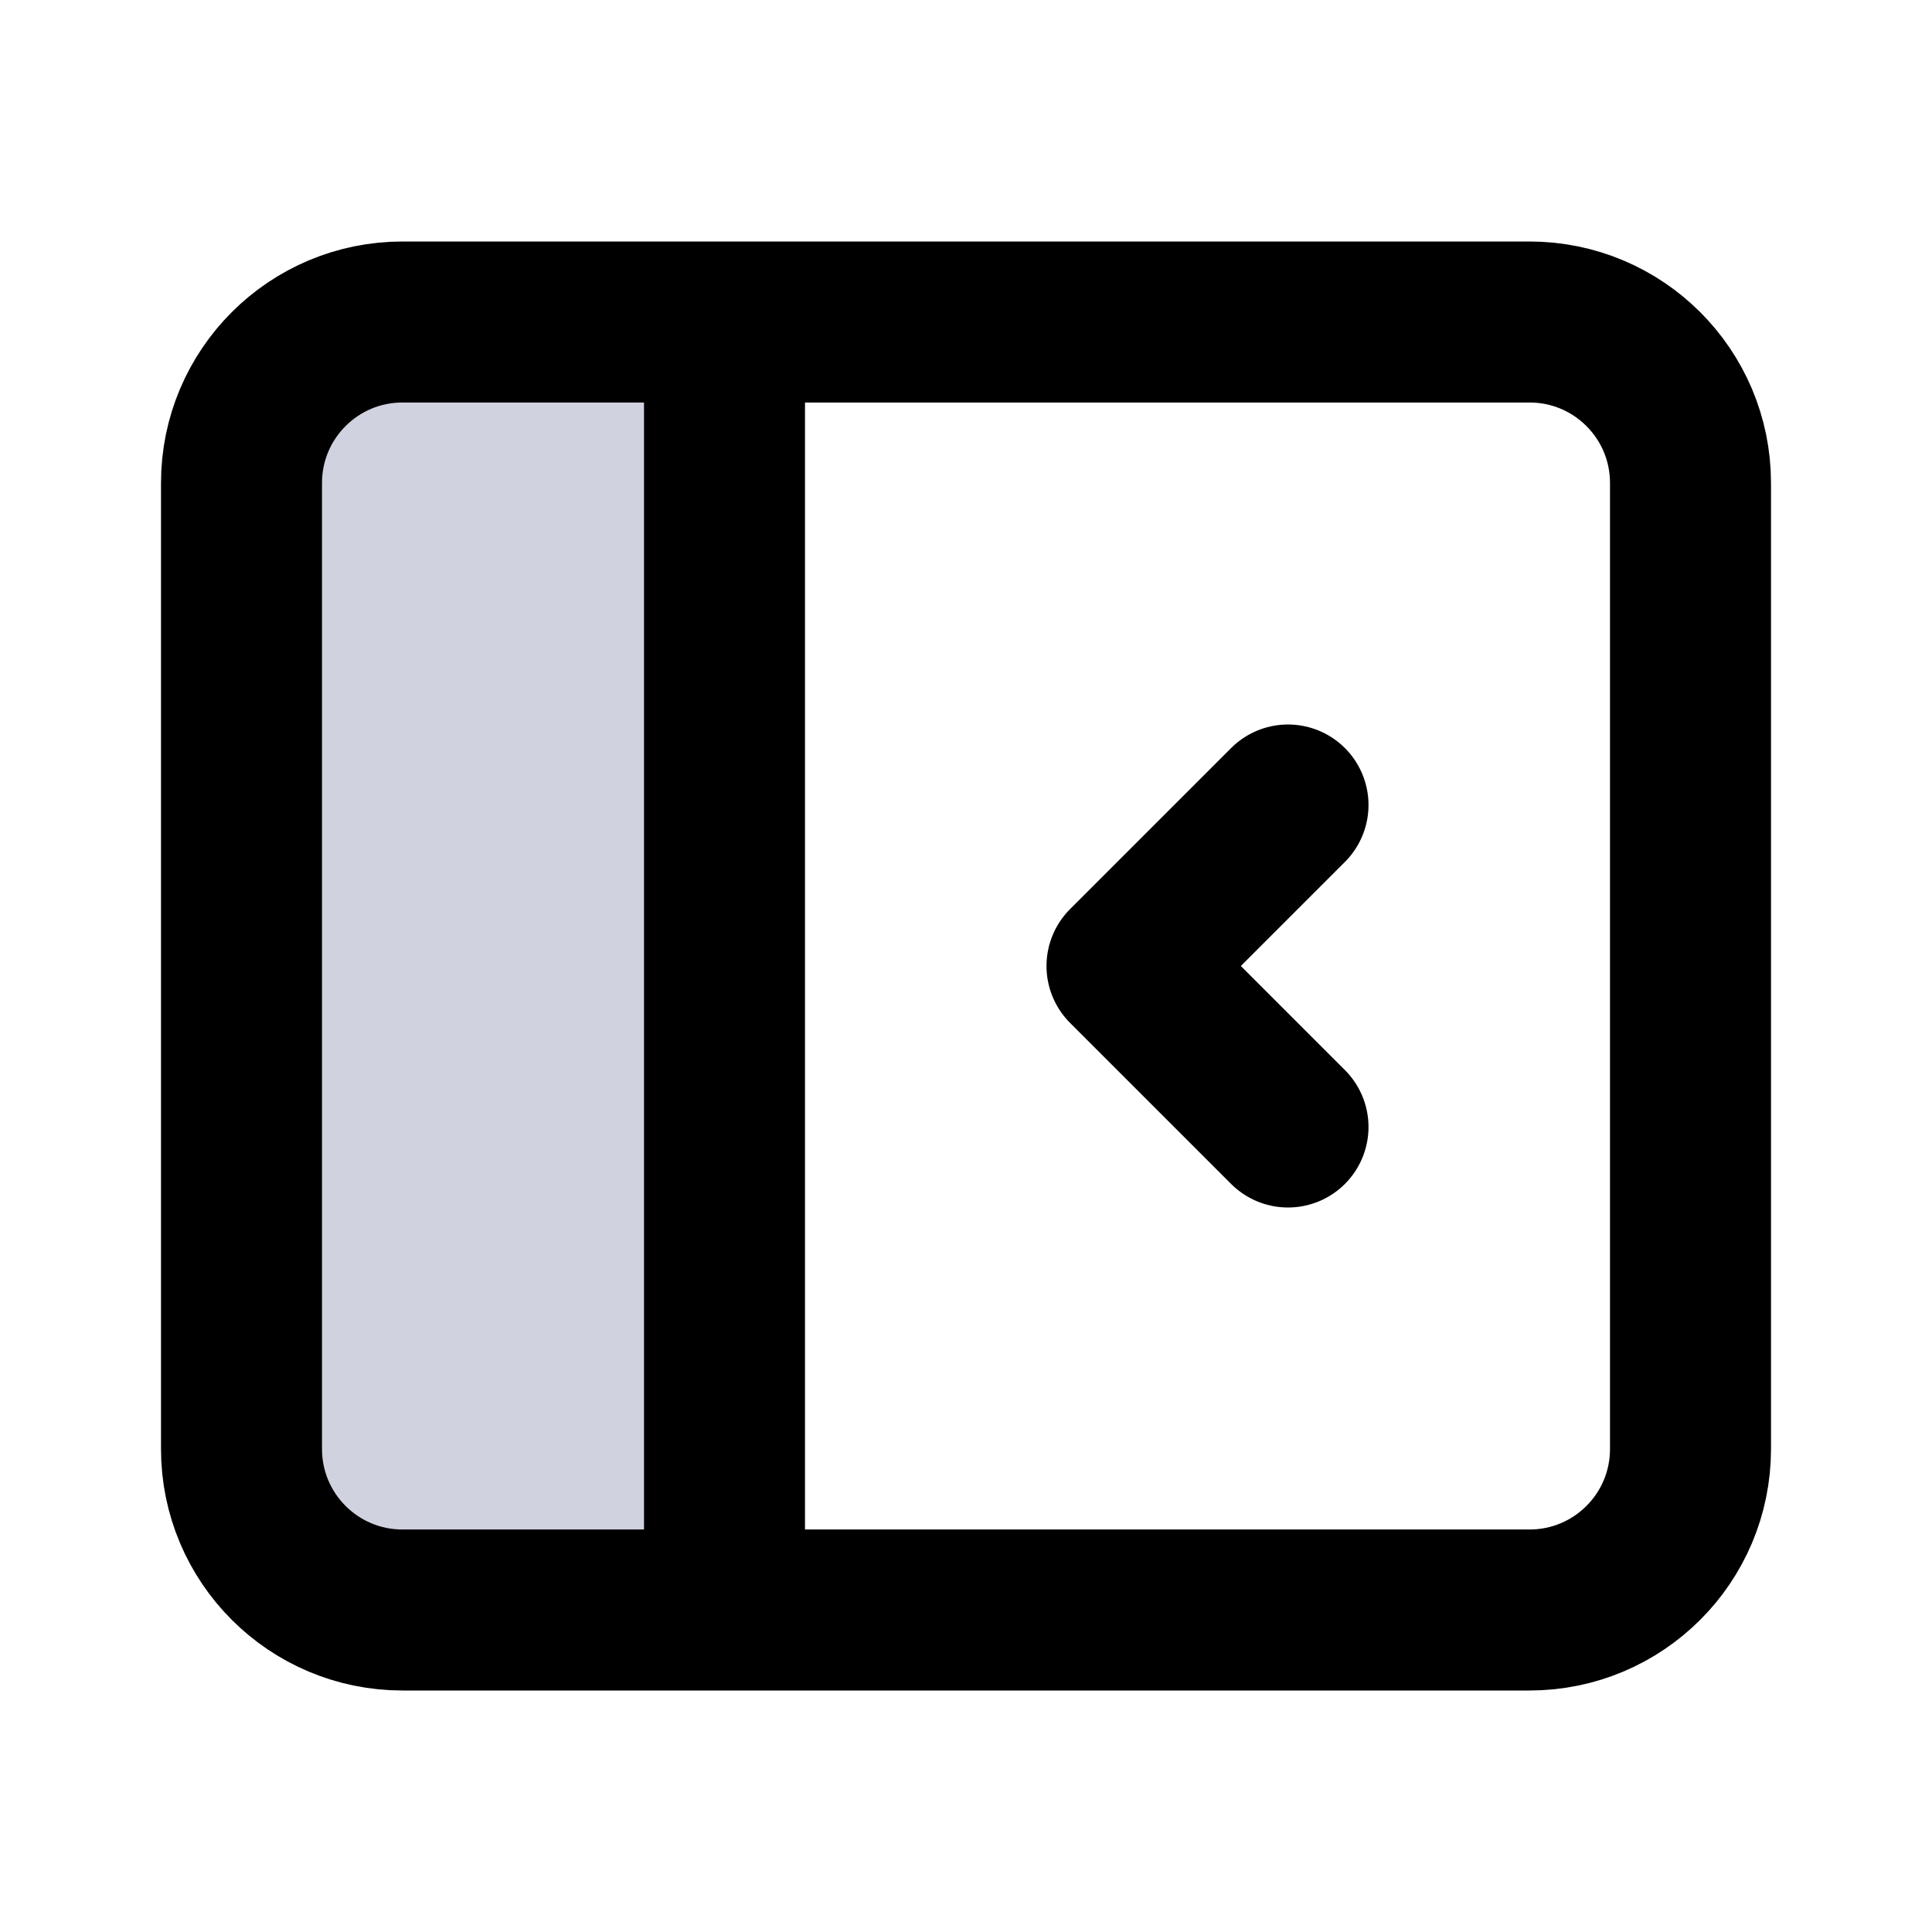
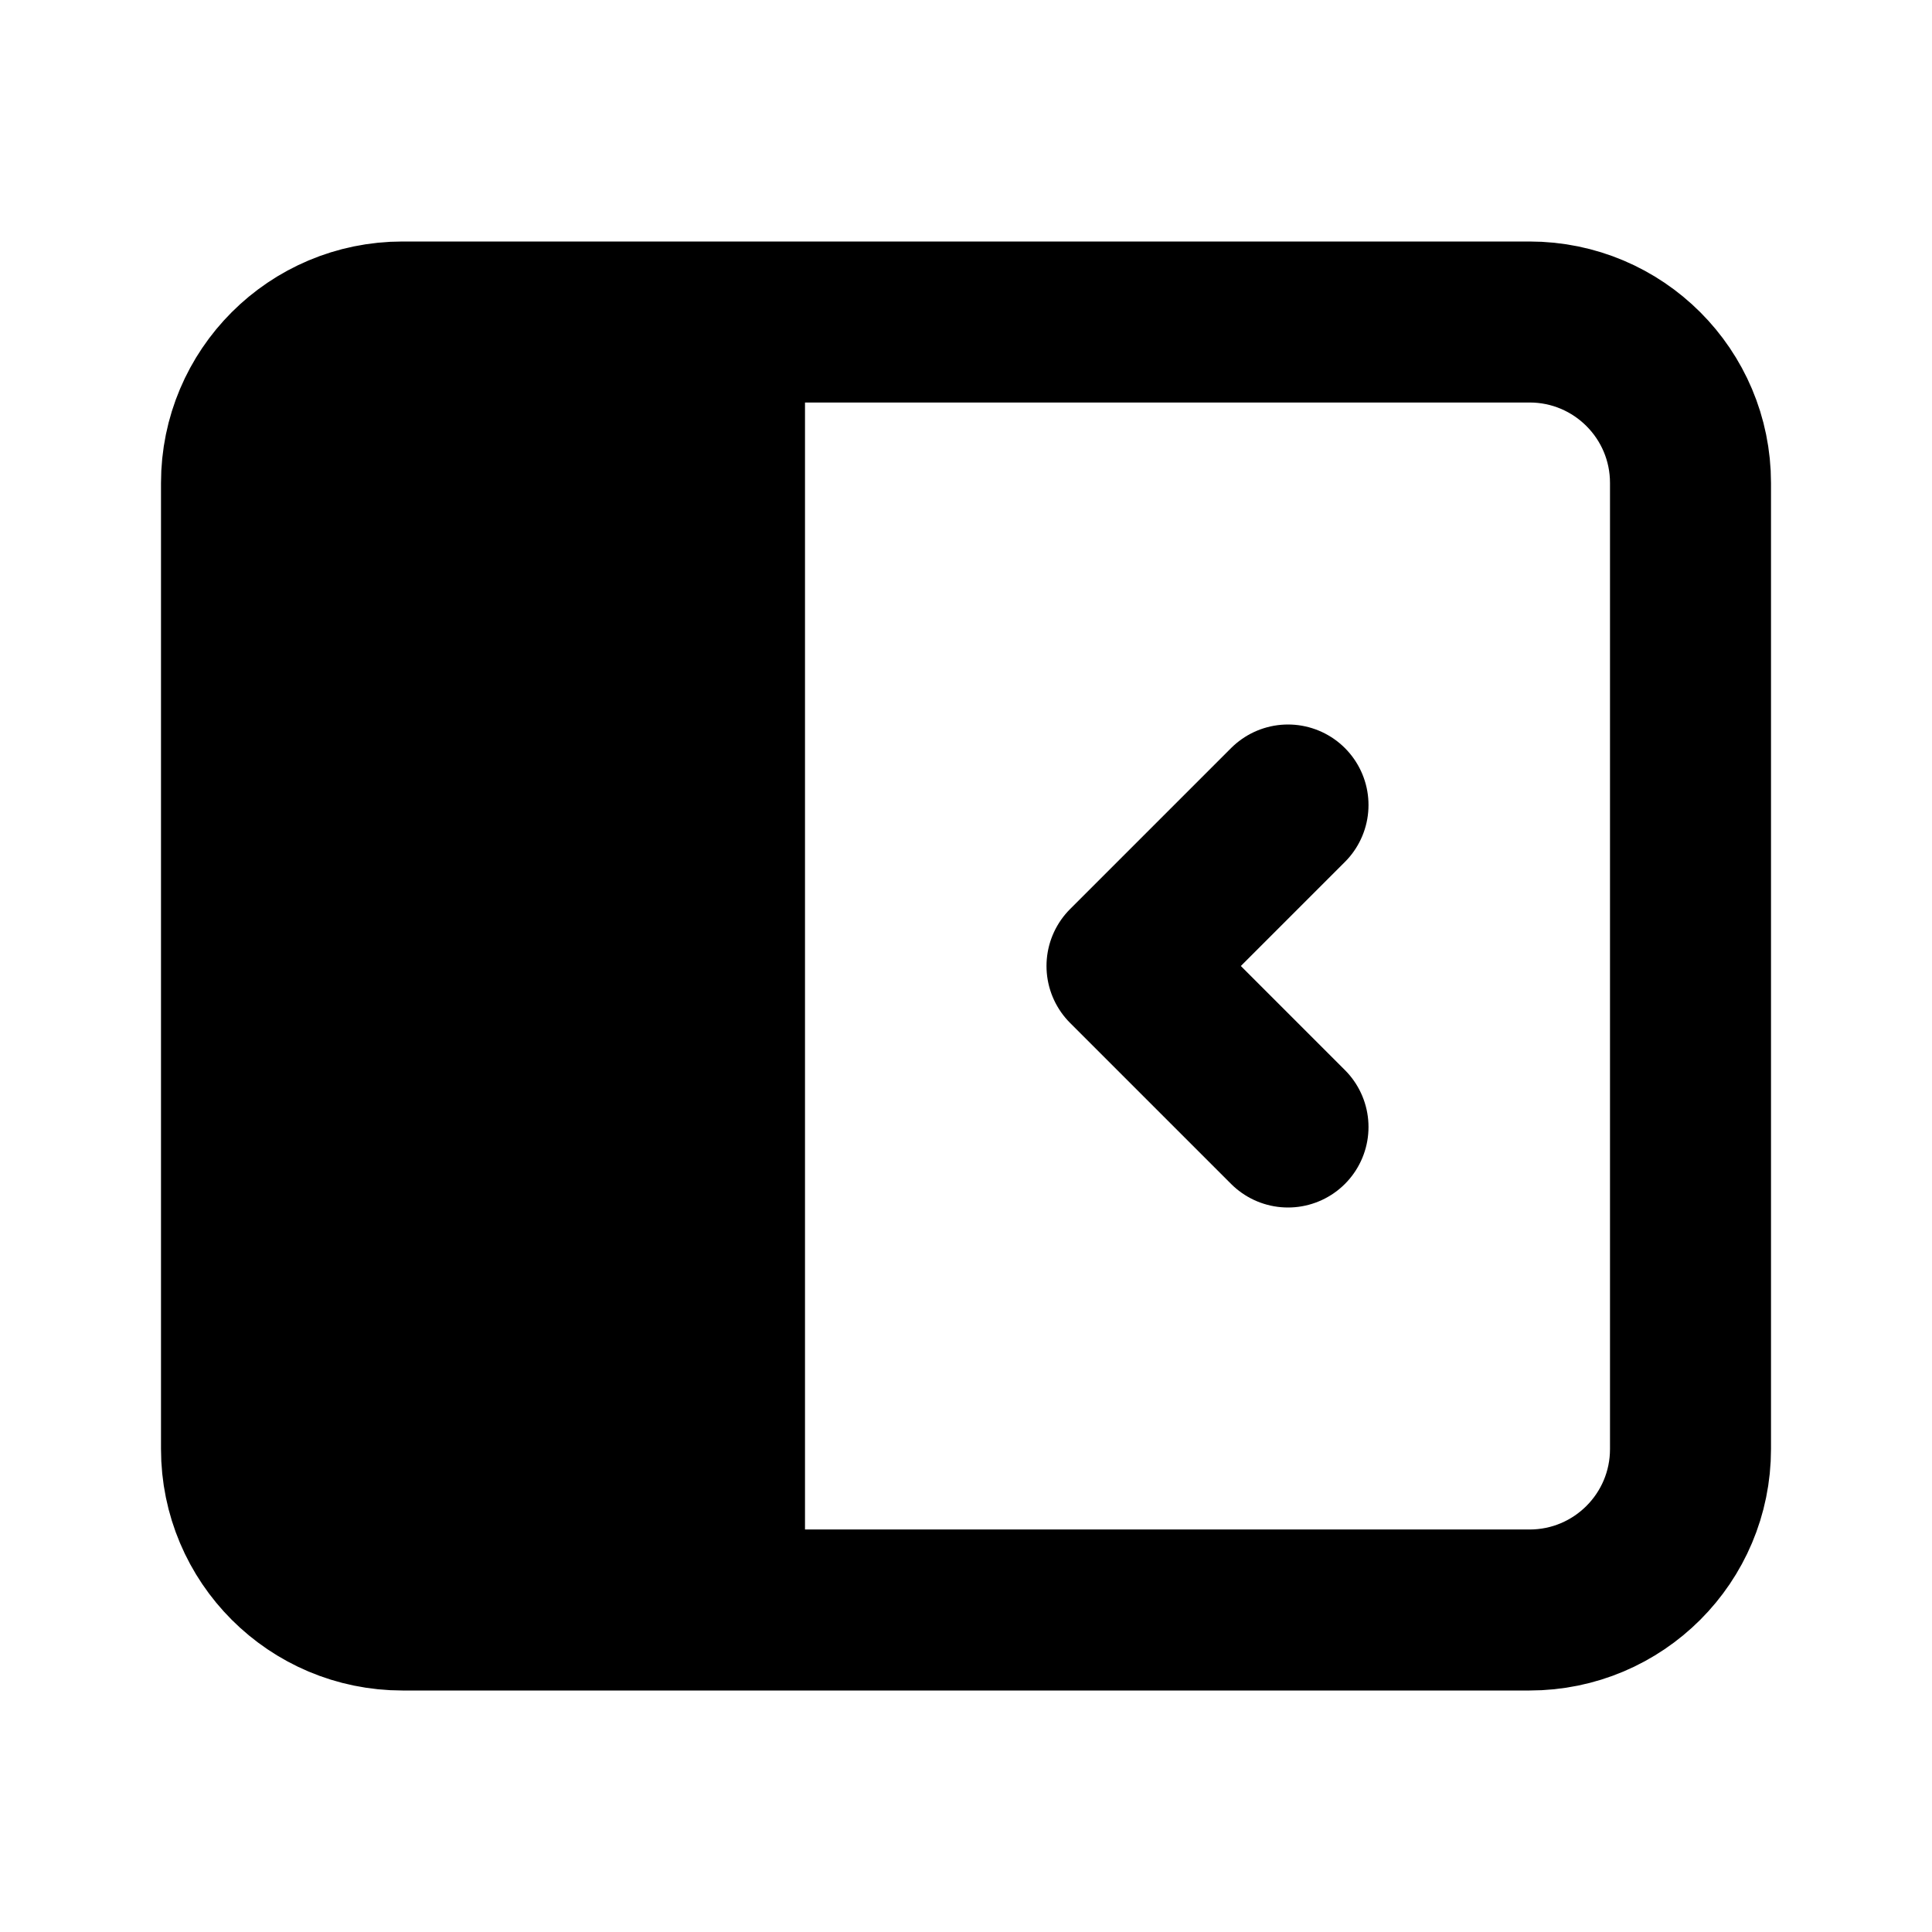
<svg xmlns="http://www.w3.org/2000/svg" viewBox="0 0 24 24" fill="none">
-   <path d="M5 4C3.895 4 3 4.895 3 6V18C3 19.105 3.895 20 5 20H9V4H5Z" fill="#D0D2E0" class="icon-light" />
+   <path d="M5 4C3.895 4 3 4.895 3 6V18C3 19.105 3.895 20 5 20H9V4H5Z" fill="currentColor" class="icon-light" />
  <path d="M9 20H19C20.105 20 21 19.105 21 18V6C21 4.895 20.105 4 19 4H9M9 20H5C3.895 20 3 19.105 3 18V6C3 4.895 3.895 4 5 4H9M9 20V4M16 14L14 12L16 10" stroke="currentColor" stroke-width="2" stroke-linecap="round" stroke-linejoin="round" class="icon-dark" />
</svg>
